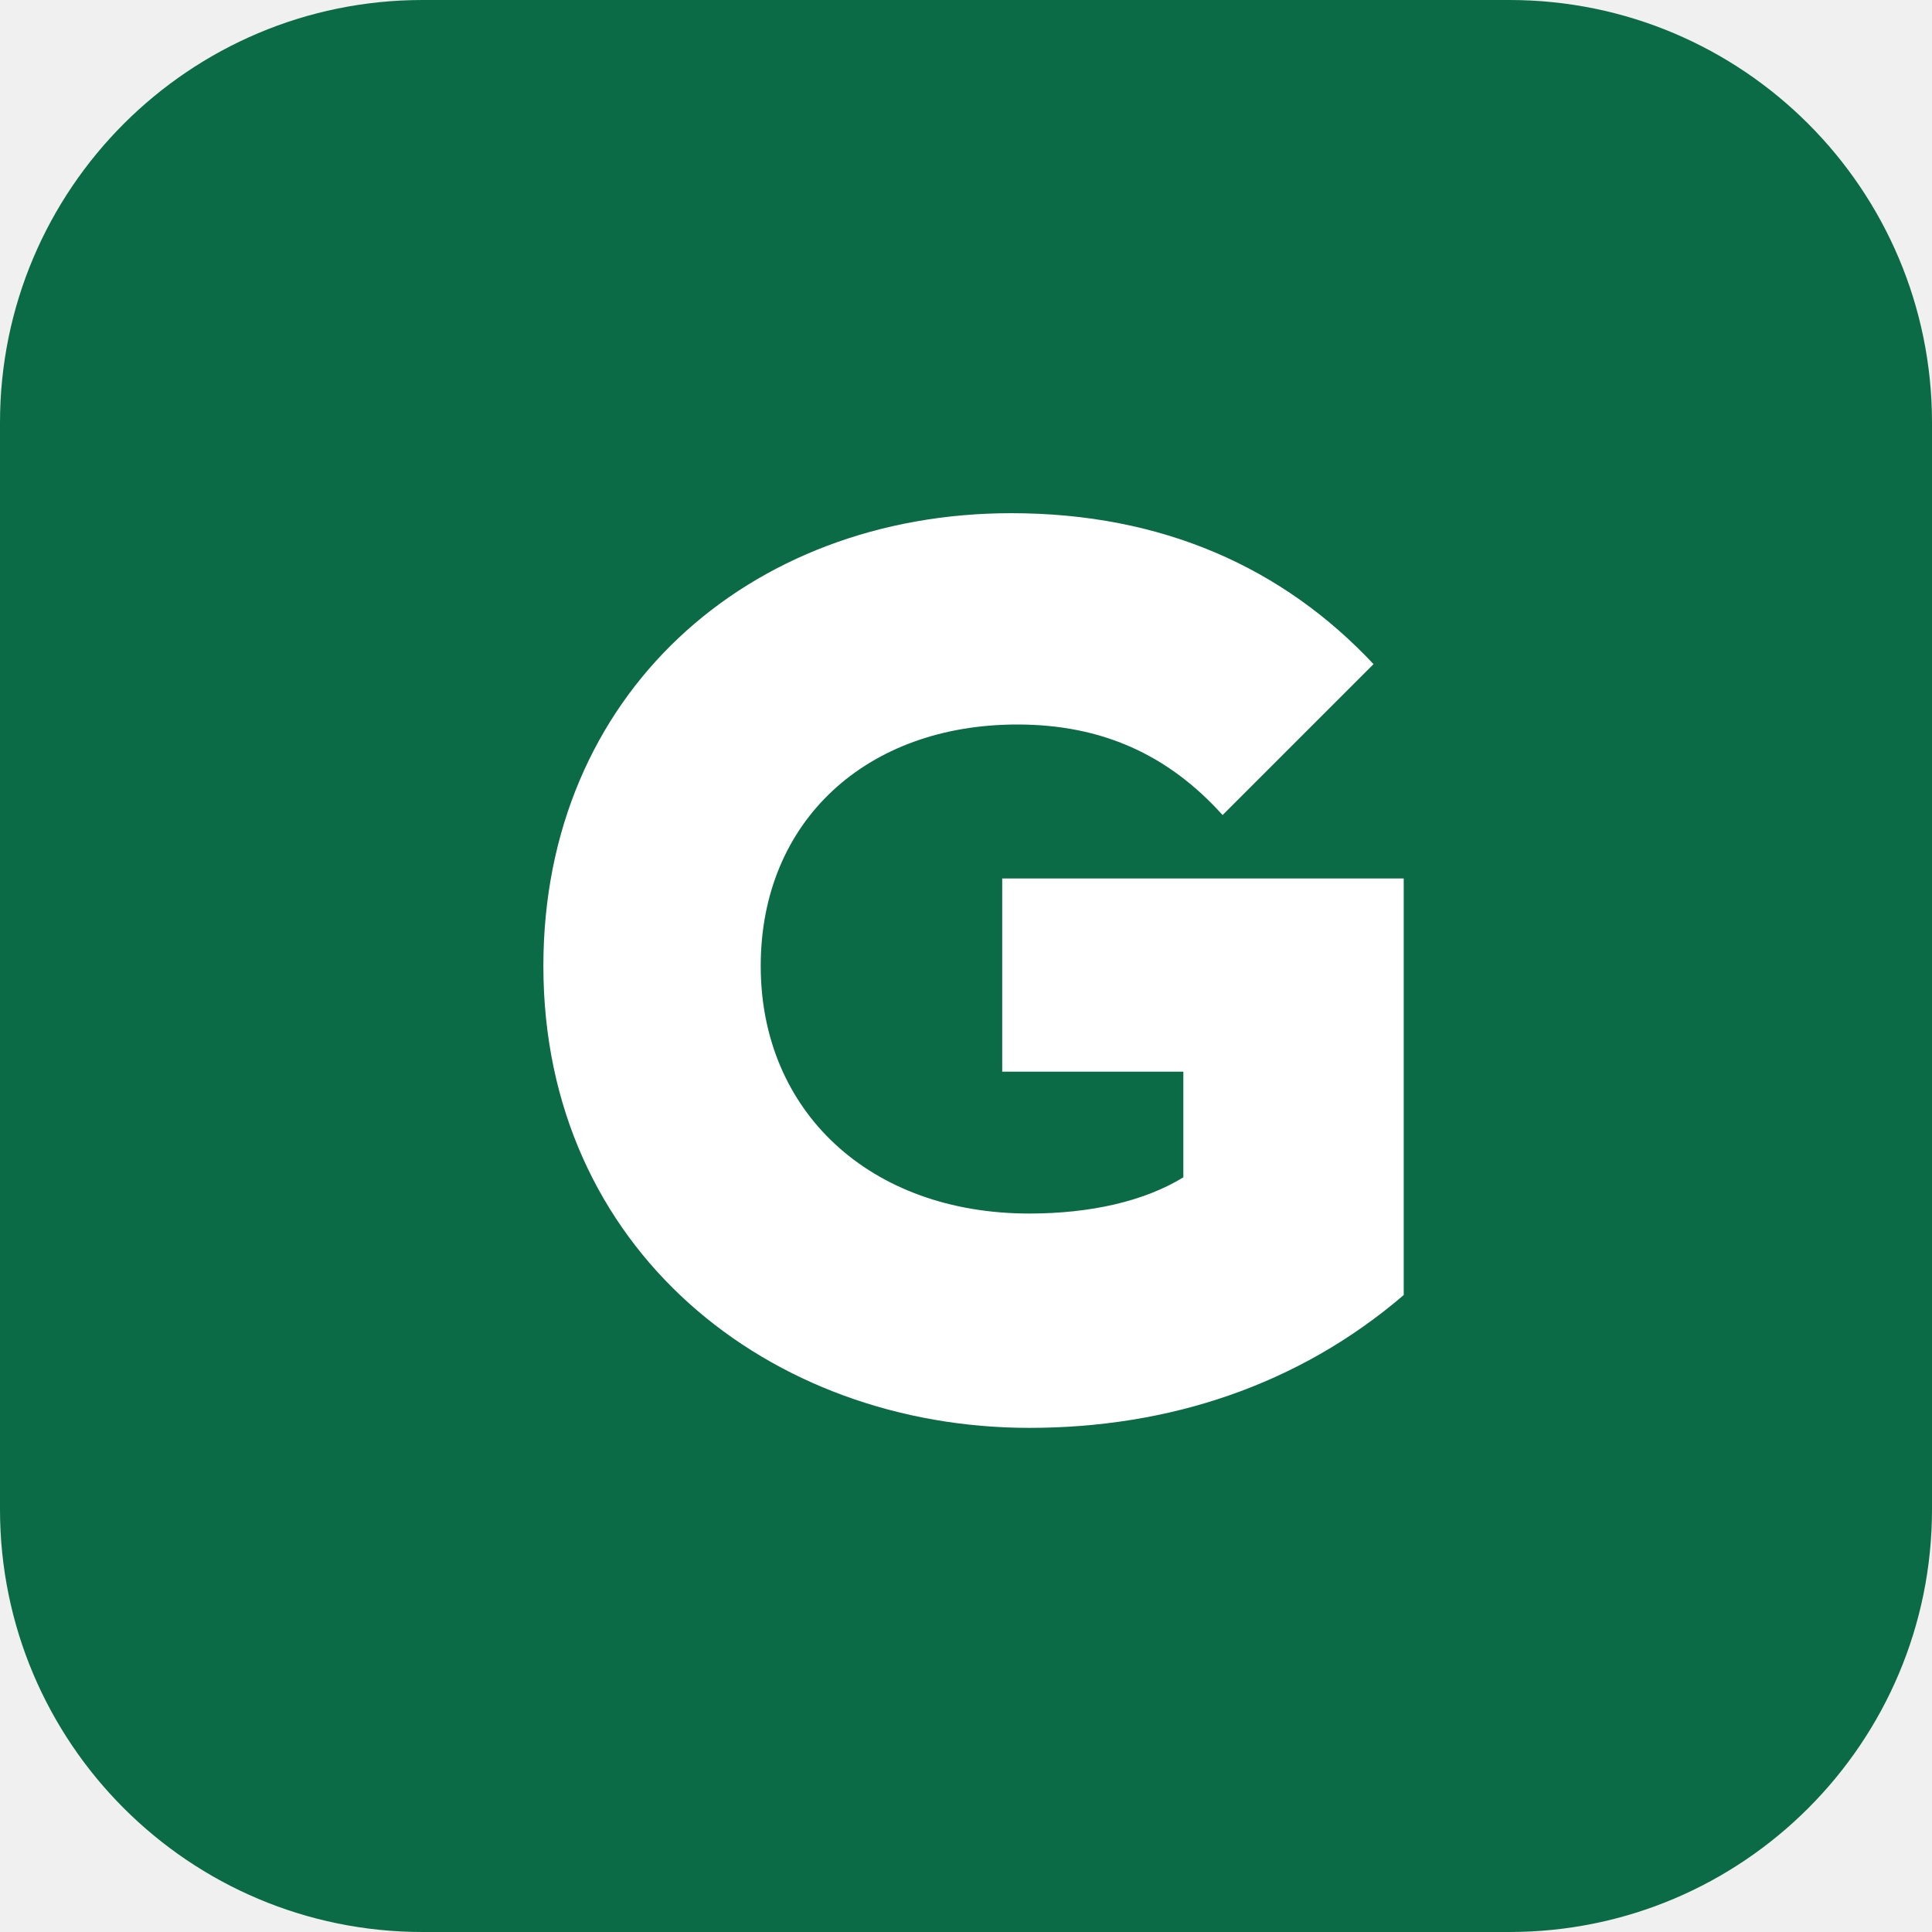
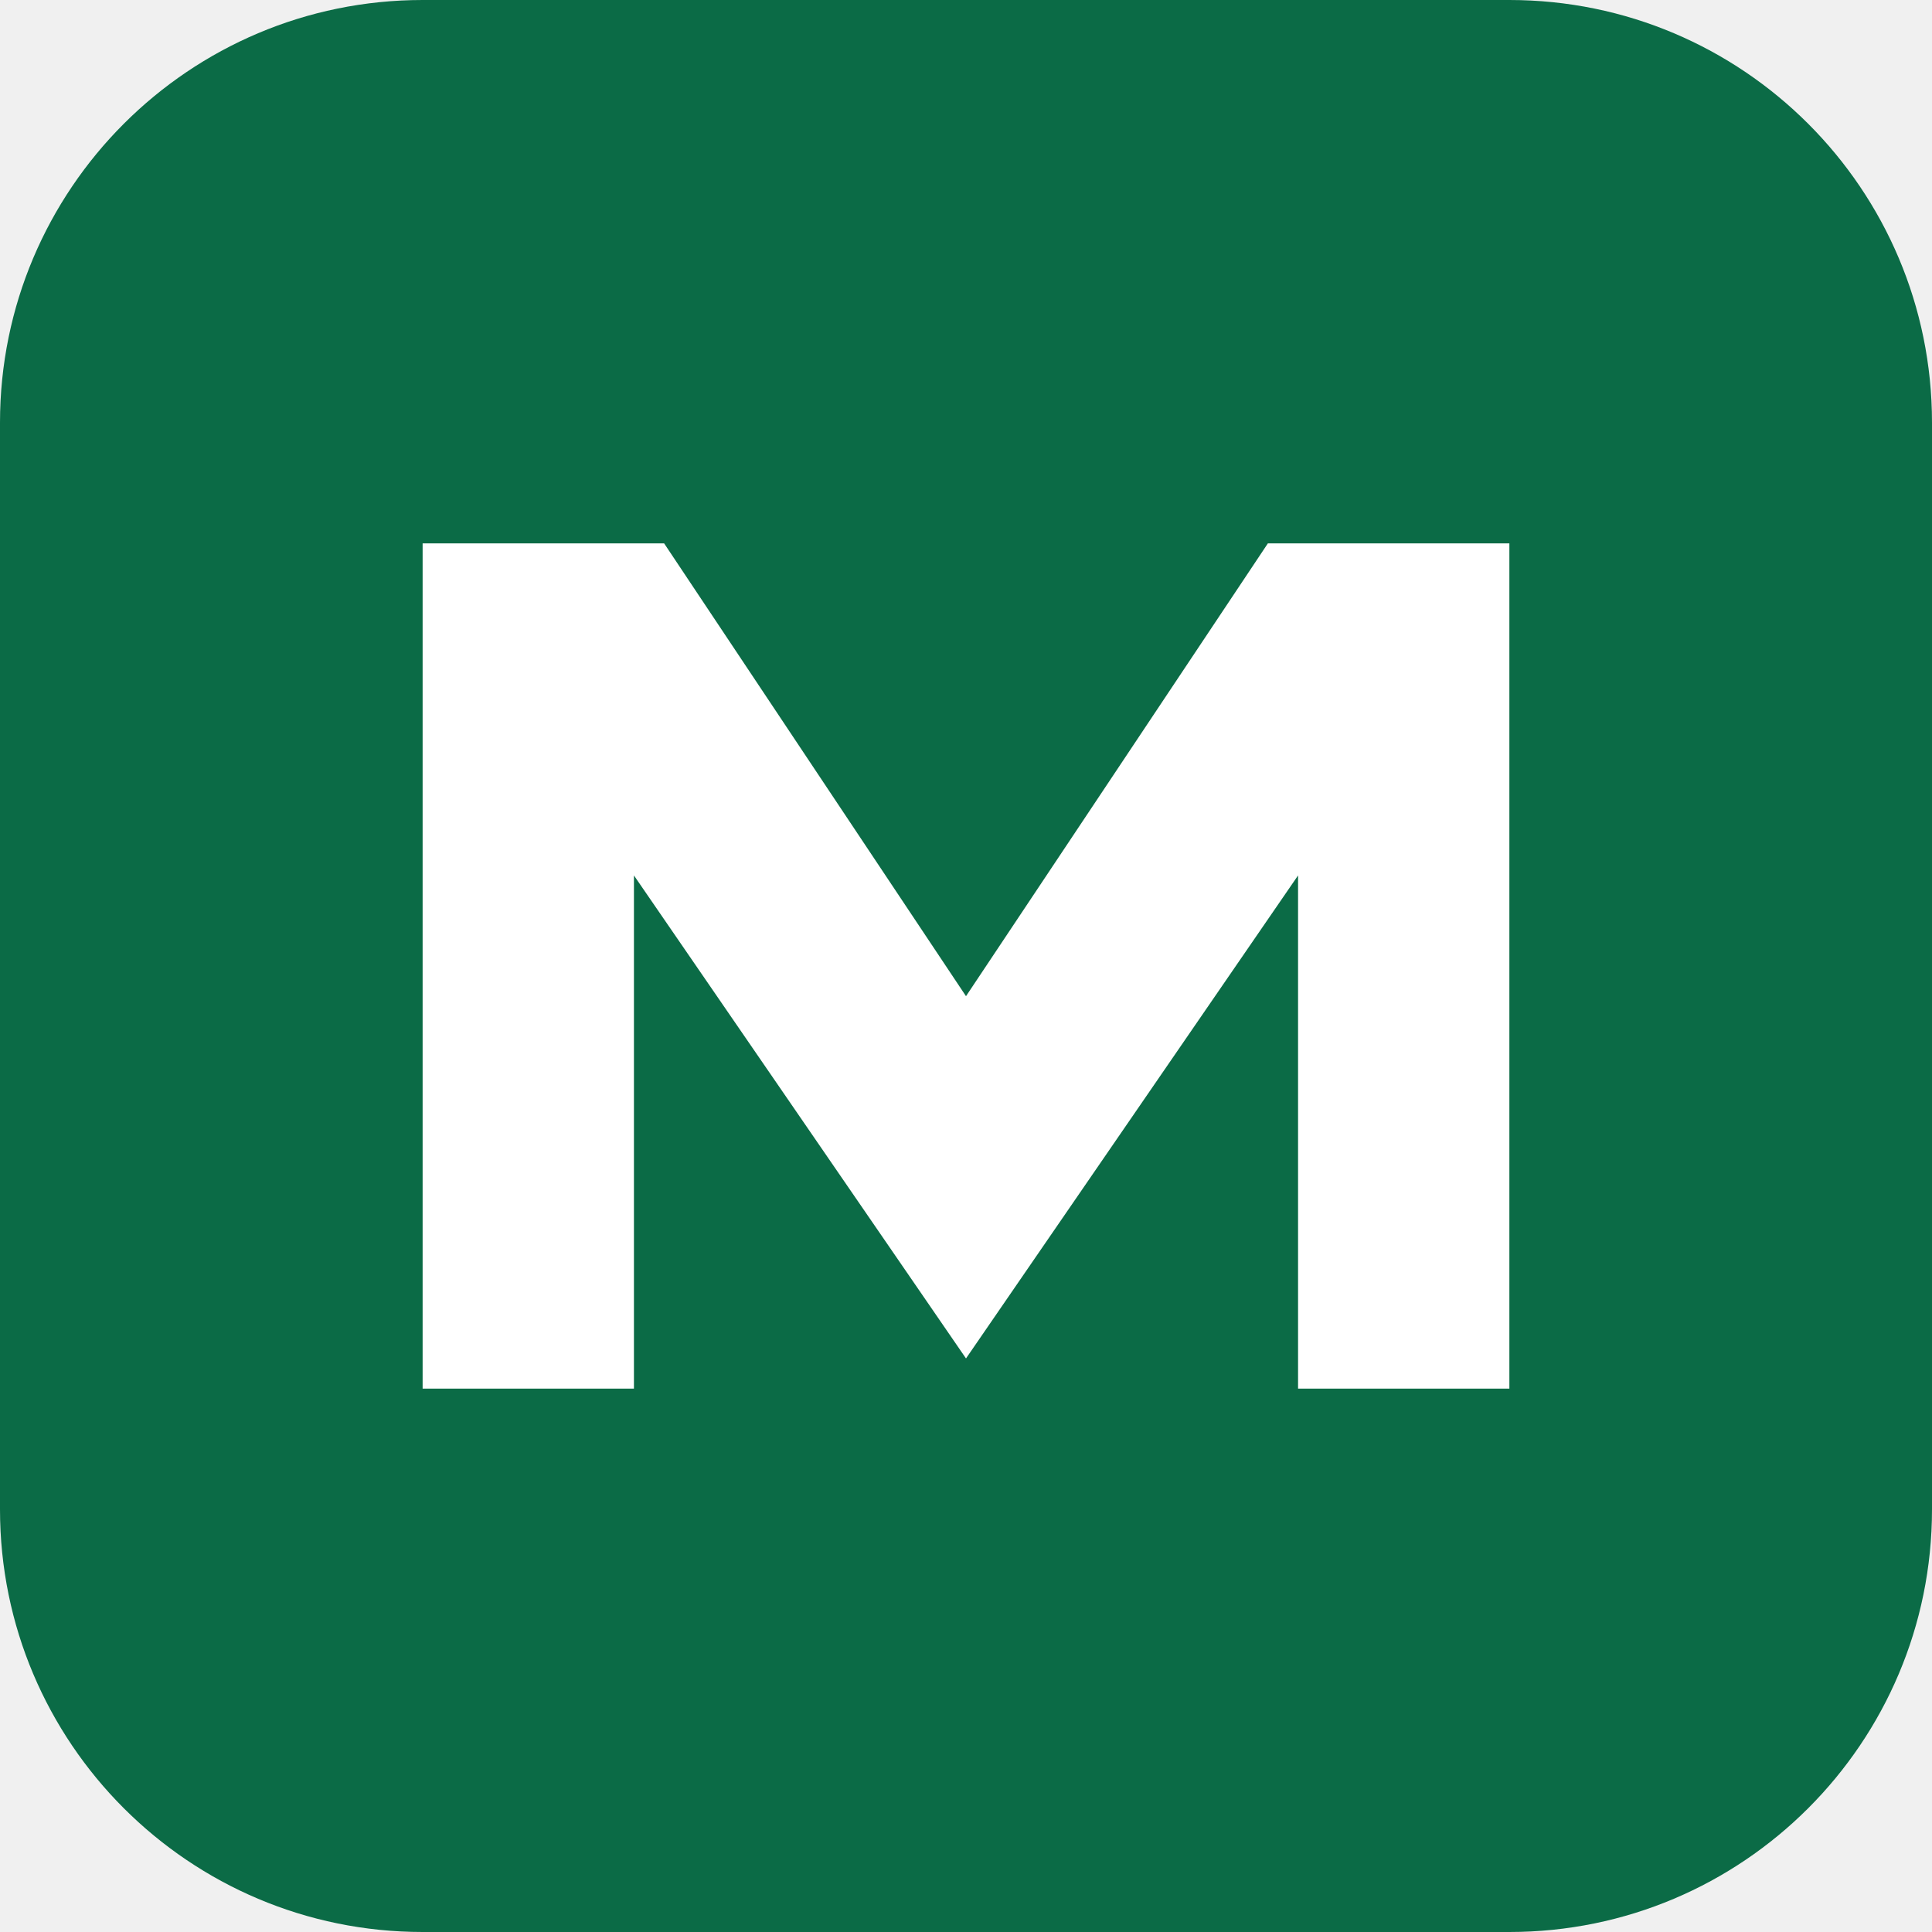
<svg xmlns="http://www.w3.org/2000/svg" viewBox="0 0 64 64">
  <rect width="64" height="64" rx="14" fill="#0b6b46" />
-   <path d="M18 32c0-9 6.8-15 15.5-15 5 0 9 1.8 12 5l-5 5c-1.8-2-4-3-6.8-3-5 0-8.5 3.2-8.5 8s3.6 8.2 8.9 8.2c2 0 3.8-.4 5.1-1.2v-3.5h-6v-6.4h13.3v13.8c-3.5 3-7.8 4.4-12.4 4.4C25.5 47.3 18 41.4 18 32Z" fill="#fff" />
+   <path d="M14 46V18h8l10 15 10-15h8v28h-7V29L32 45 21 29v17z" fill="#fff" />
</svg>
